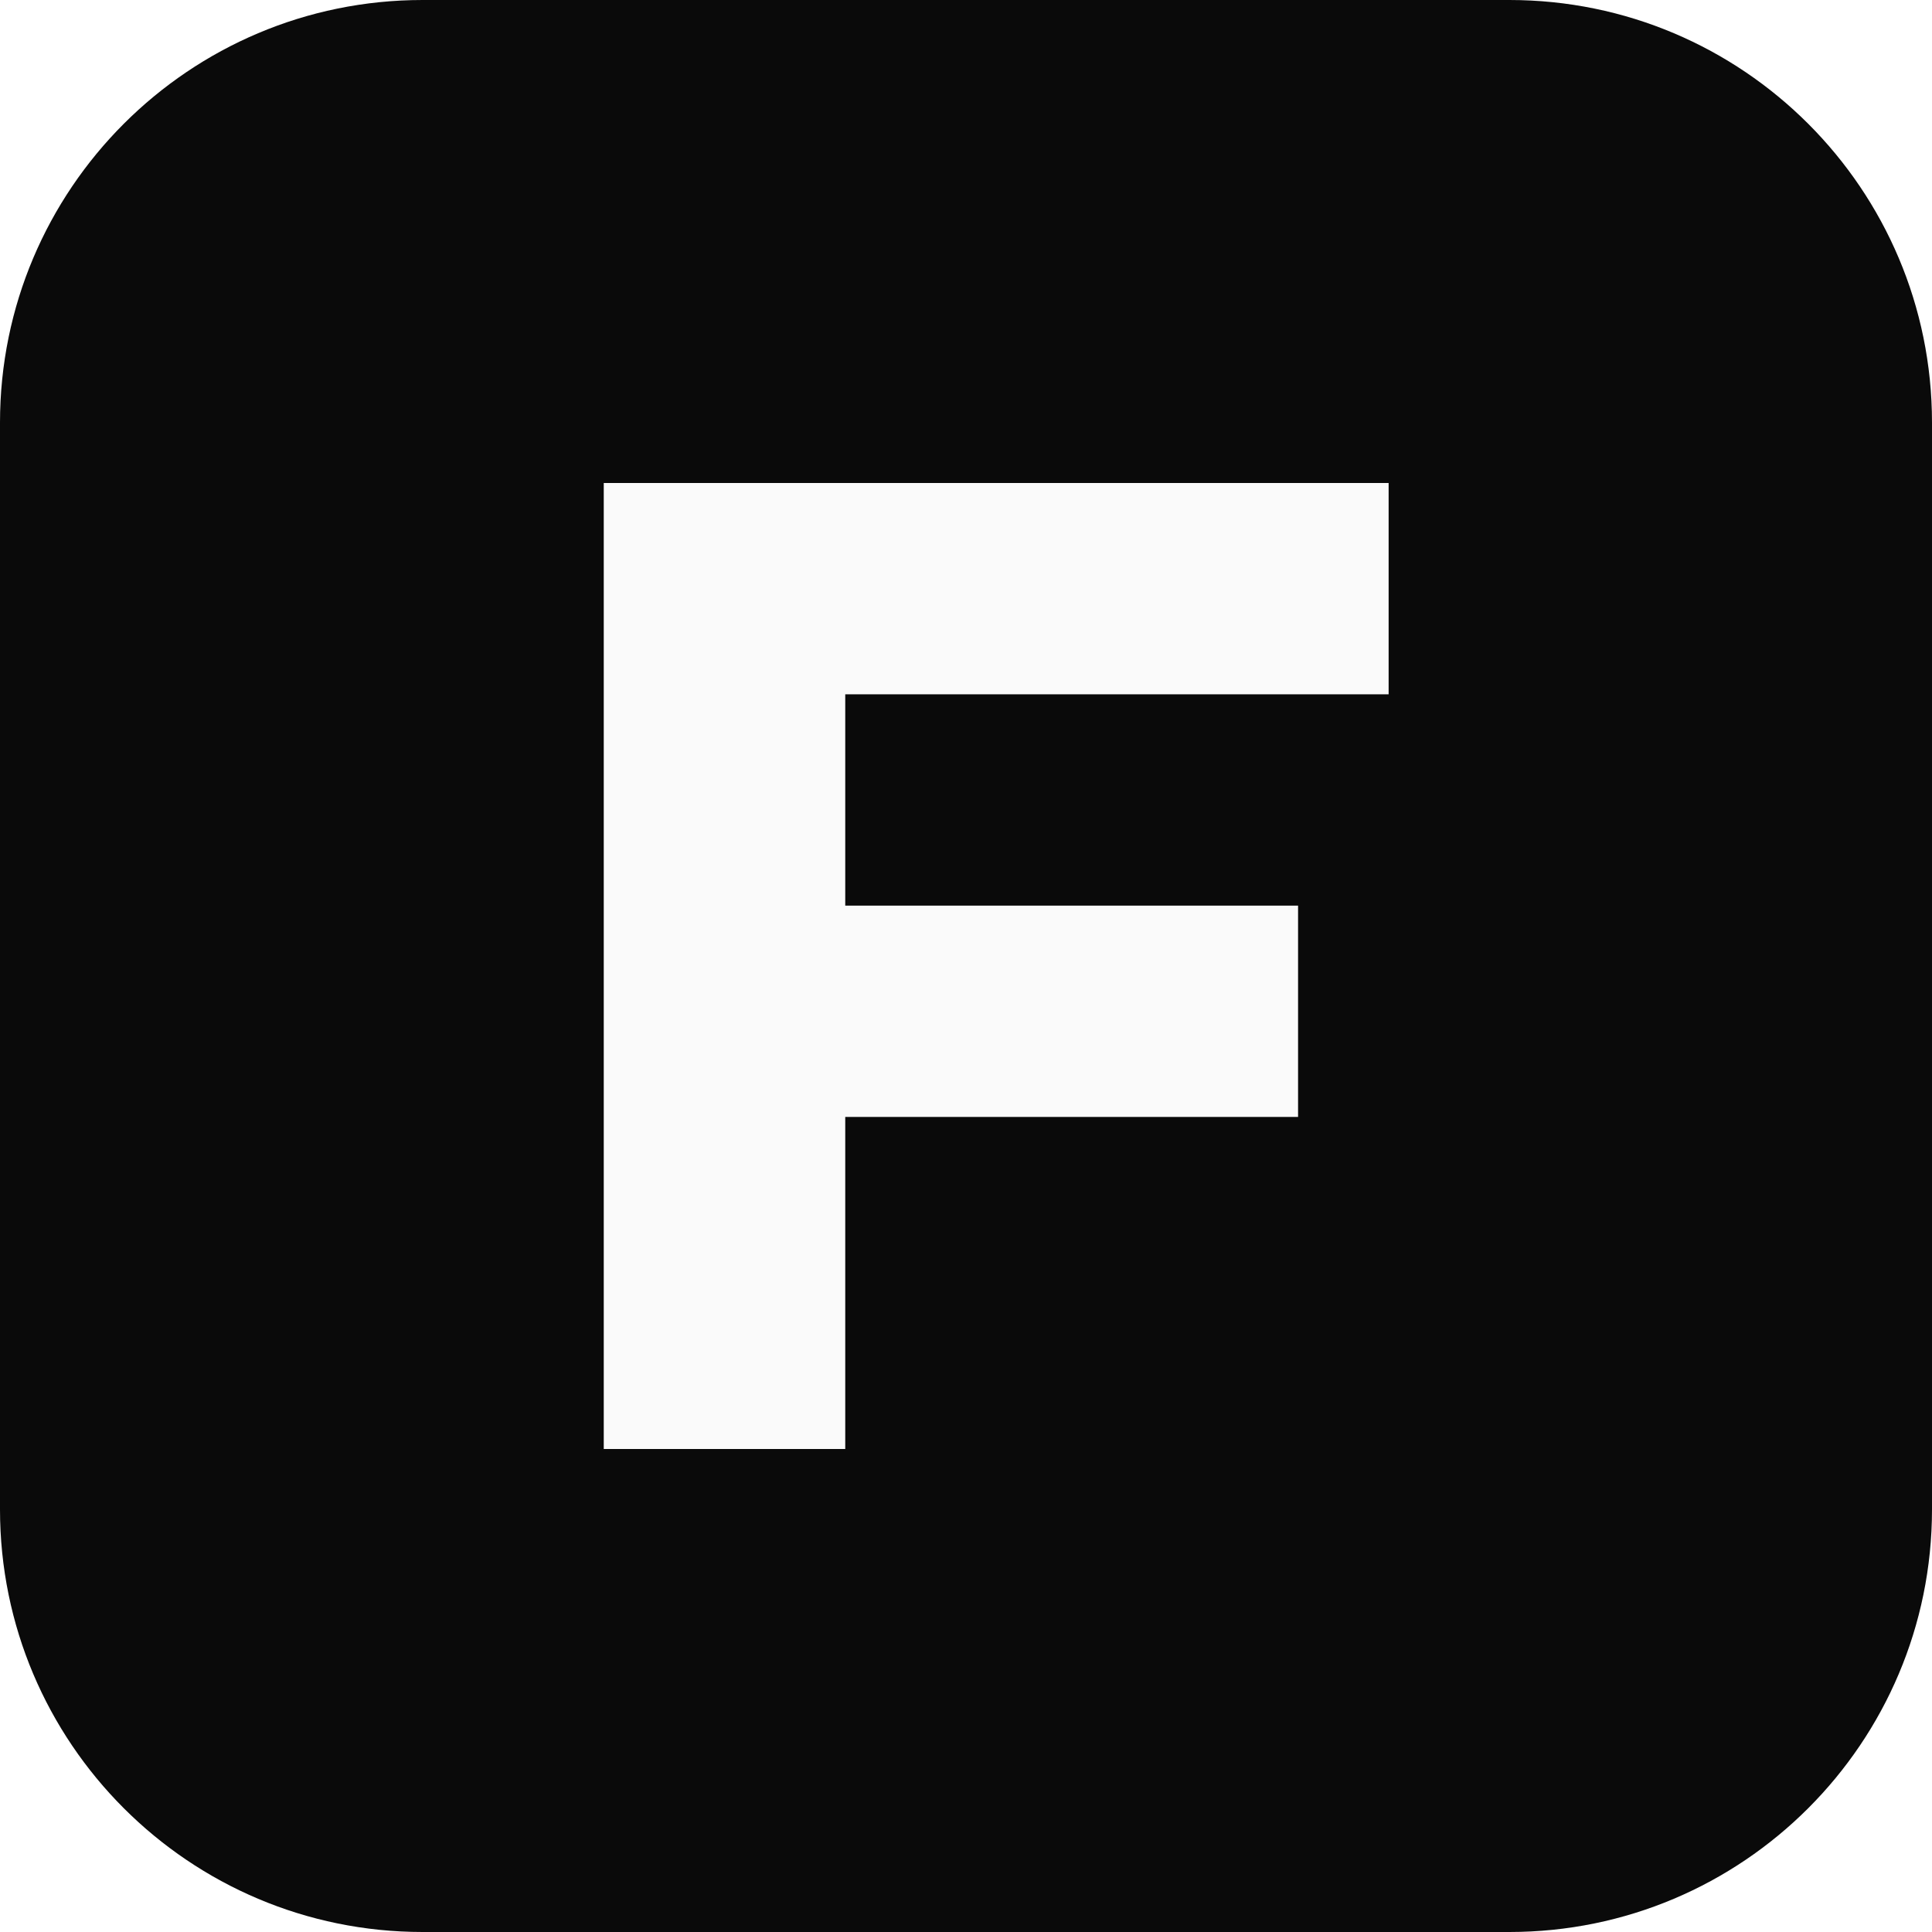
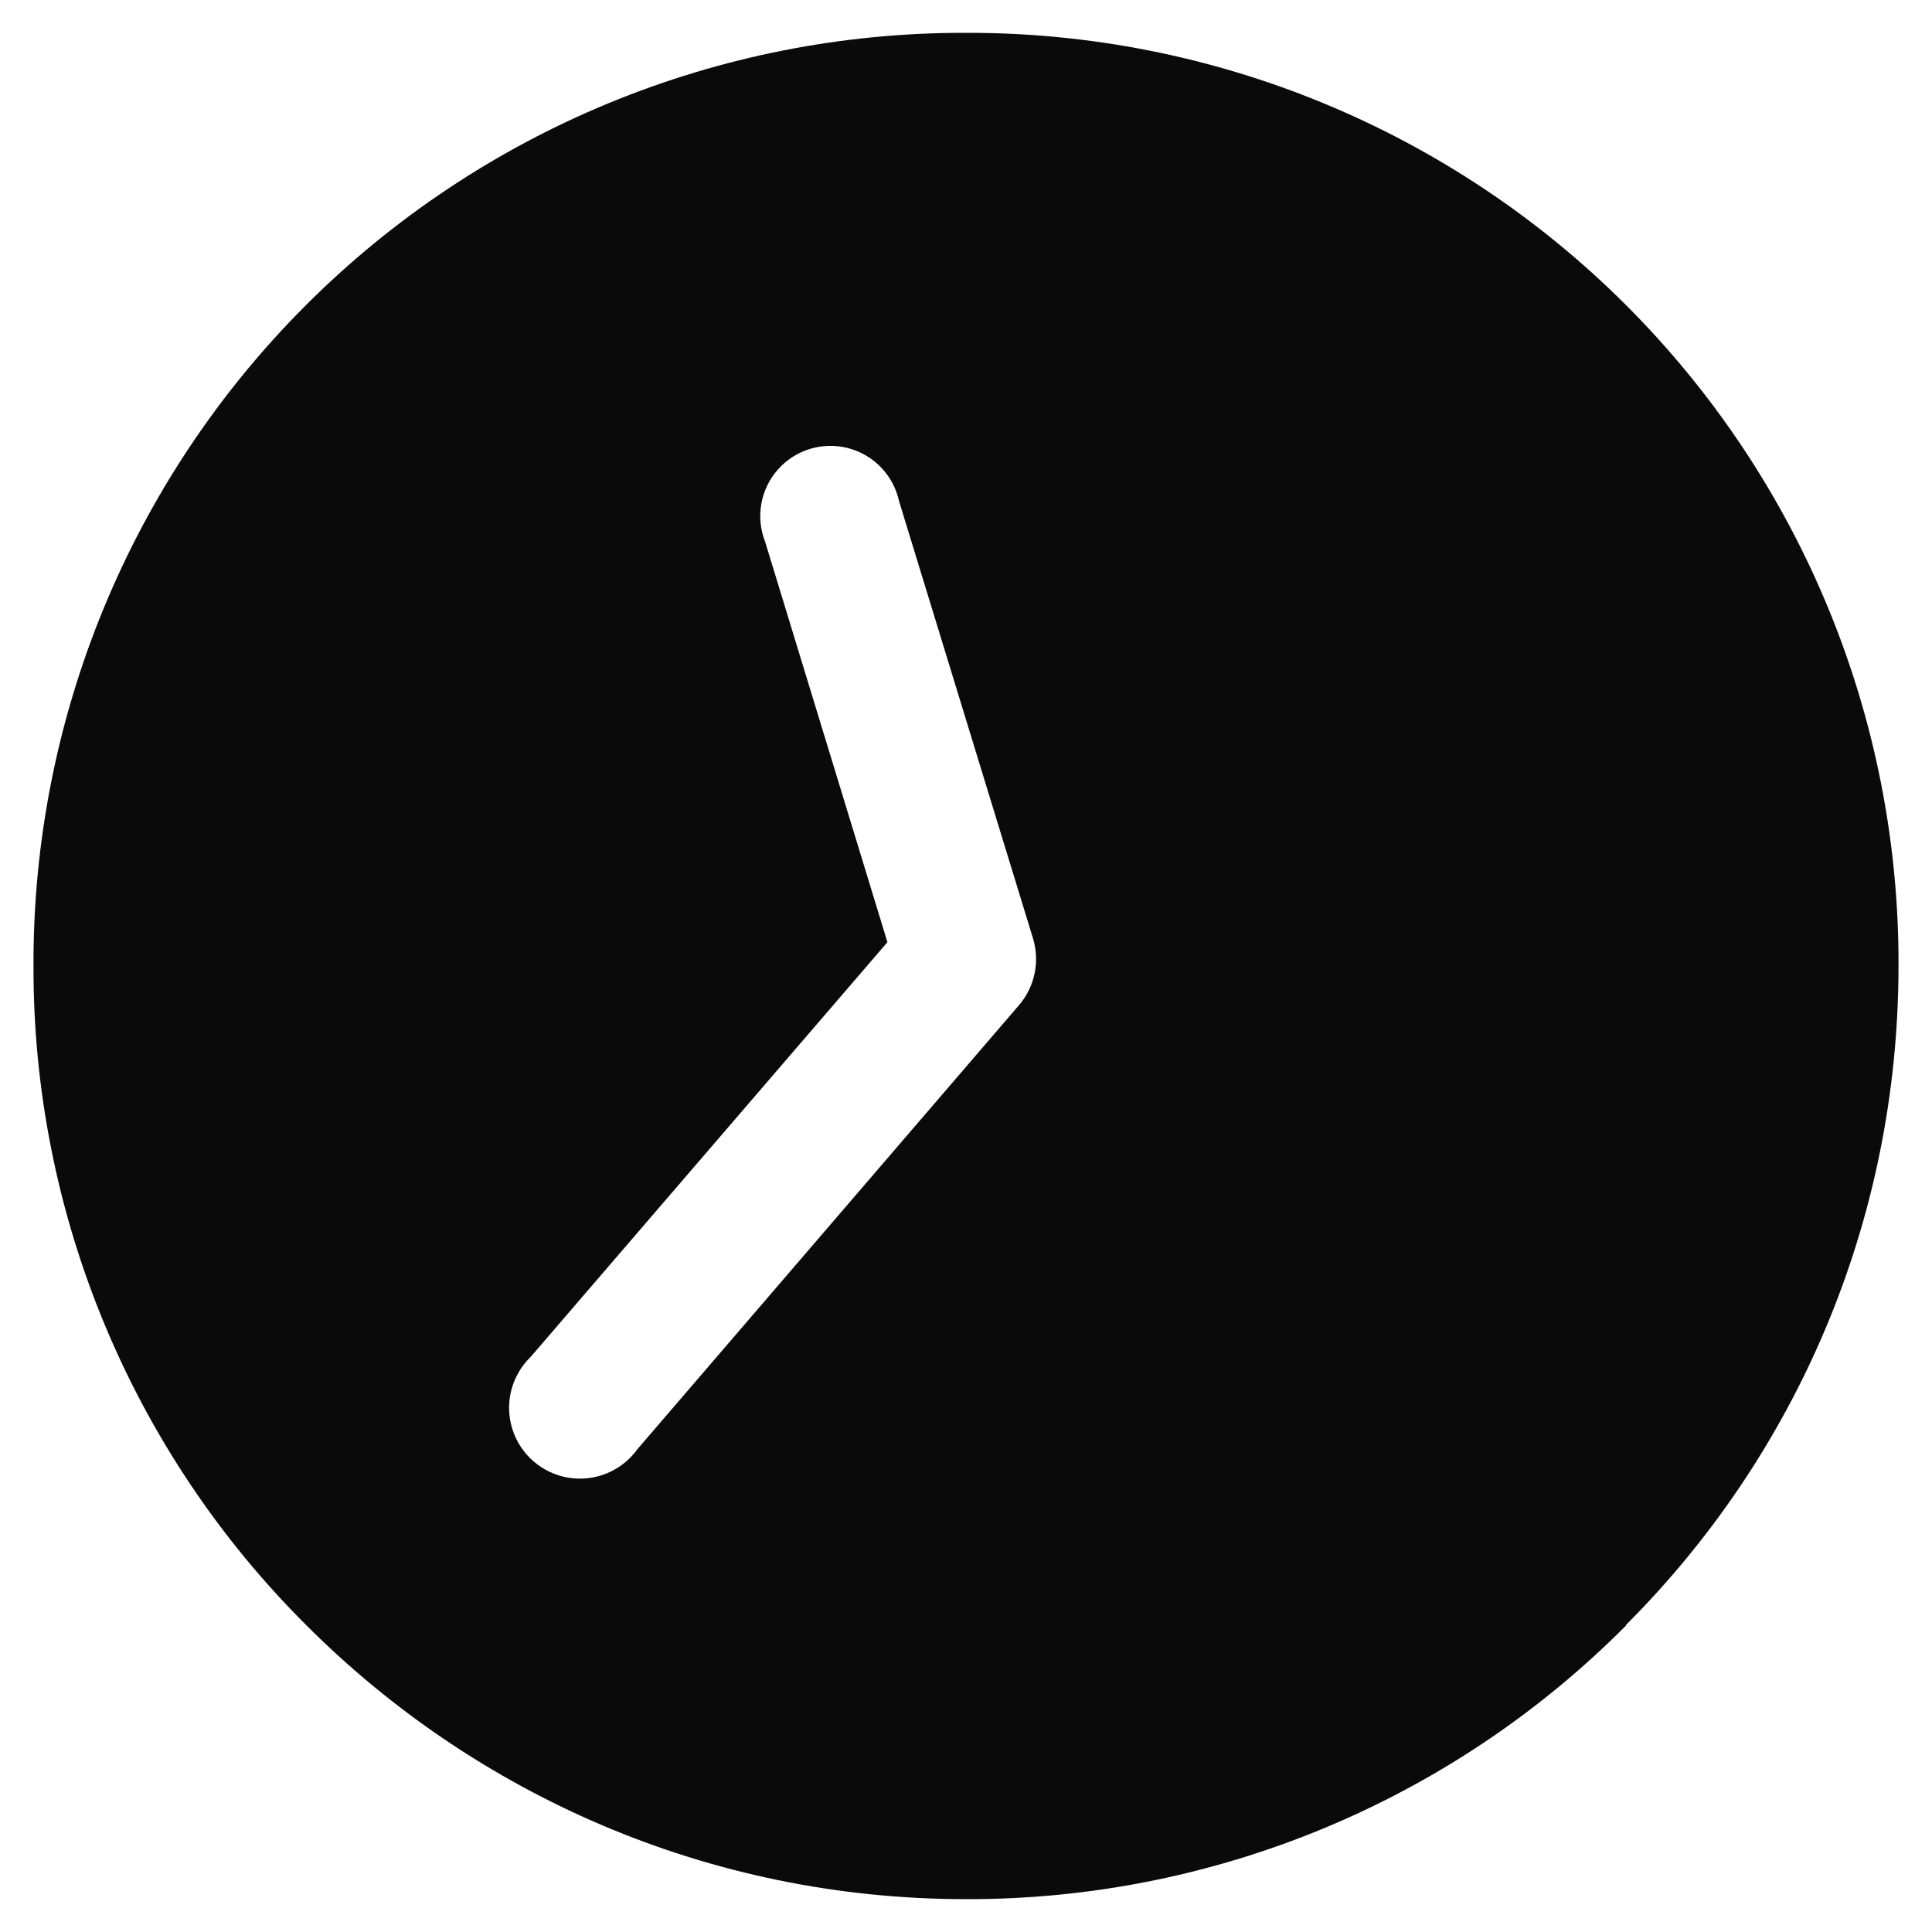
- <svg xmlns="http://www.w3.org/2000/svg" viewBox="0 0 32 32">
-   <style>rect{fill:#0a0a0a}path{fill:#fafafa}@media (prefers-color-scheme:dark){rect{fill:#fafafa}path{fill:#0a0a0a}}</style>
-   <rect width="32" height="32" rx="7" />
-   <path d="M10 8h13v3.5h-9V15h7.5v3.5H14V24h-4z" />
+ <svg xmlns="http://www.w3.org/2000/svg" viewBox="187.2 86.6 300 300">
+   <style>path{fill:#0a0a0a}@media (prefers-color-scheme:dark){path{fill:#fafafa}}</style>
+   <path fill-rule="evenodd" d="M306 170.7a10.9 10.9 0 1 1 20.8-6.3l20.8 67.9a11 11 0 0 1-2.1 10.3l-59.3 69a11 11 0 1 1-16.6-14.3l55.4-64.4zM439.7 339a144 144 0 0 1-102.5 42.5c-40 0-76.2-16.3-102.4-42.5a144 144 0 0 1-42.4-102.4A144.4 144.4 0 0 1 337.2 91.7 144.4 144.4 0 0 1 482 236.5c0 40-16.1 76.2-42.3 102.4" />
</svg>
